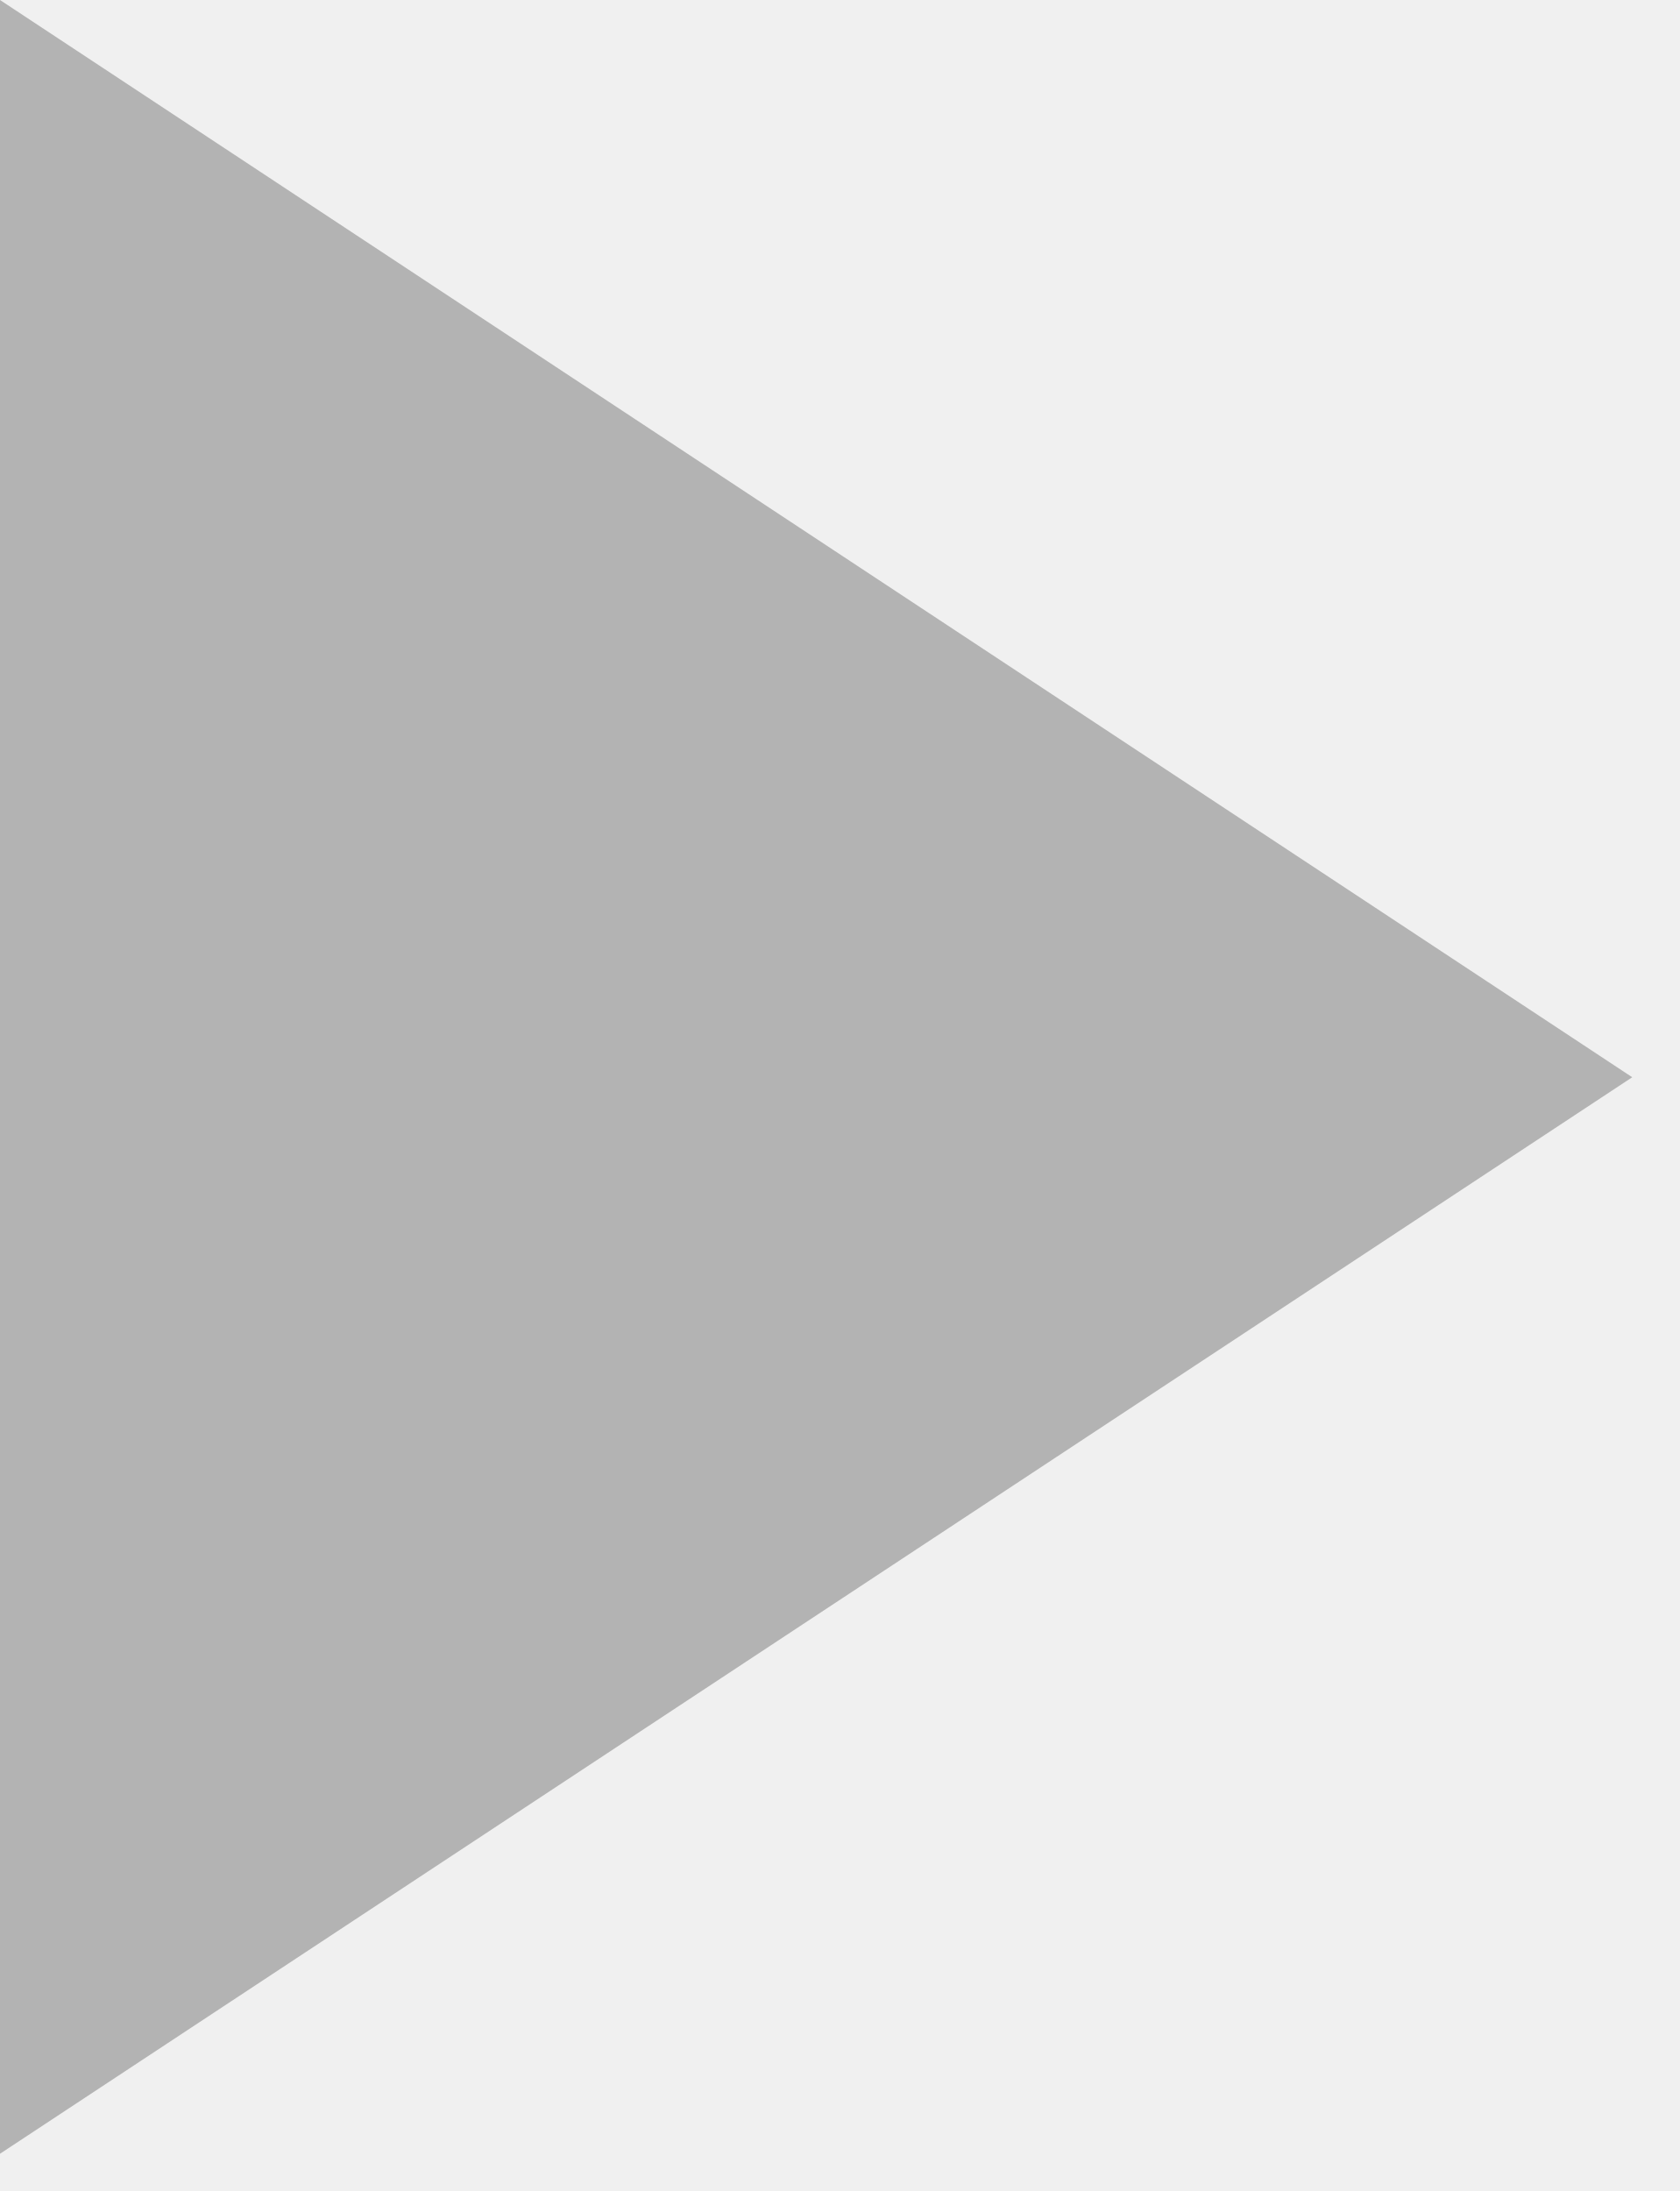
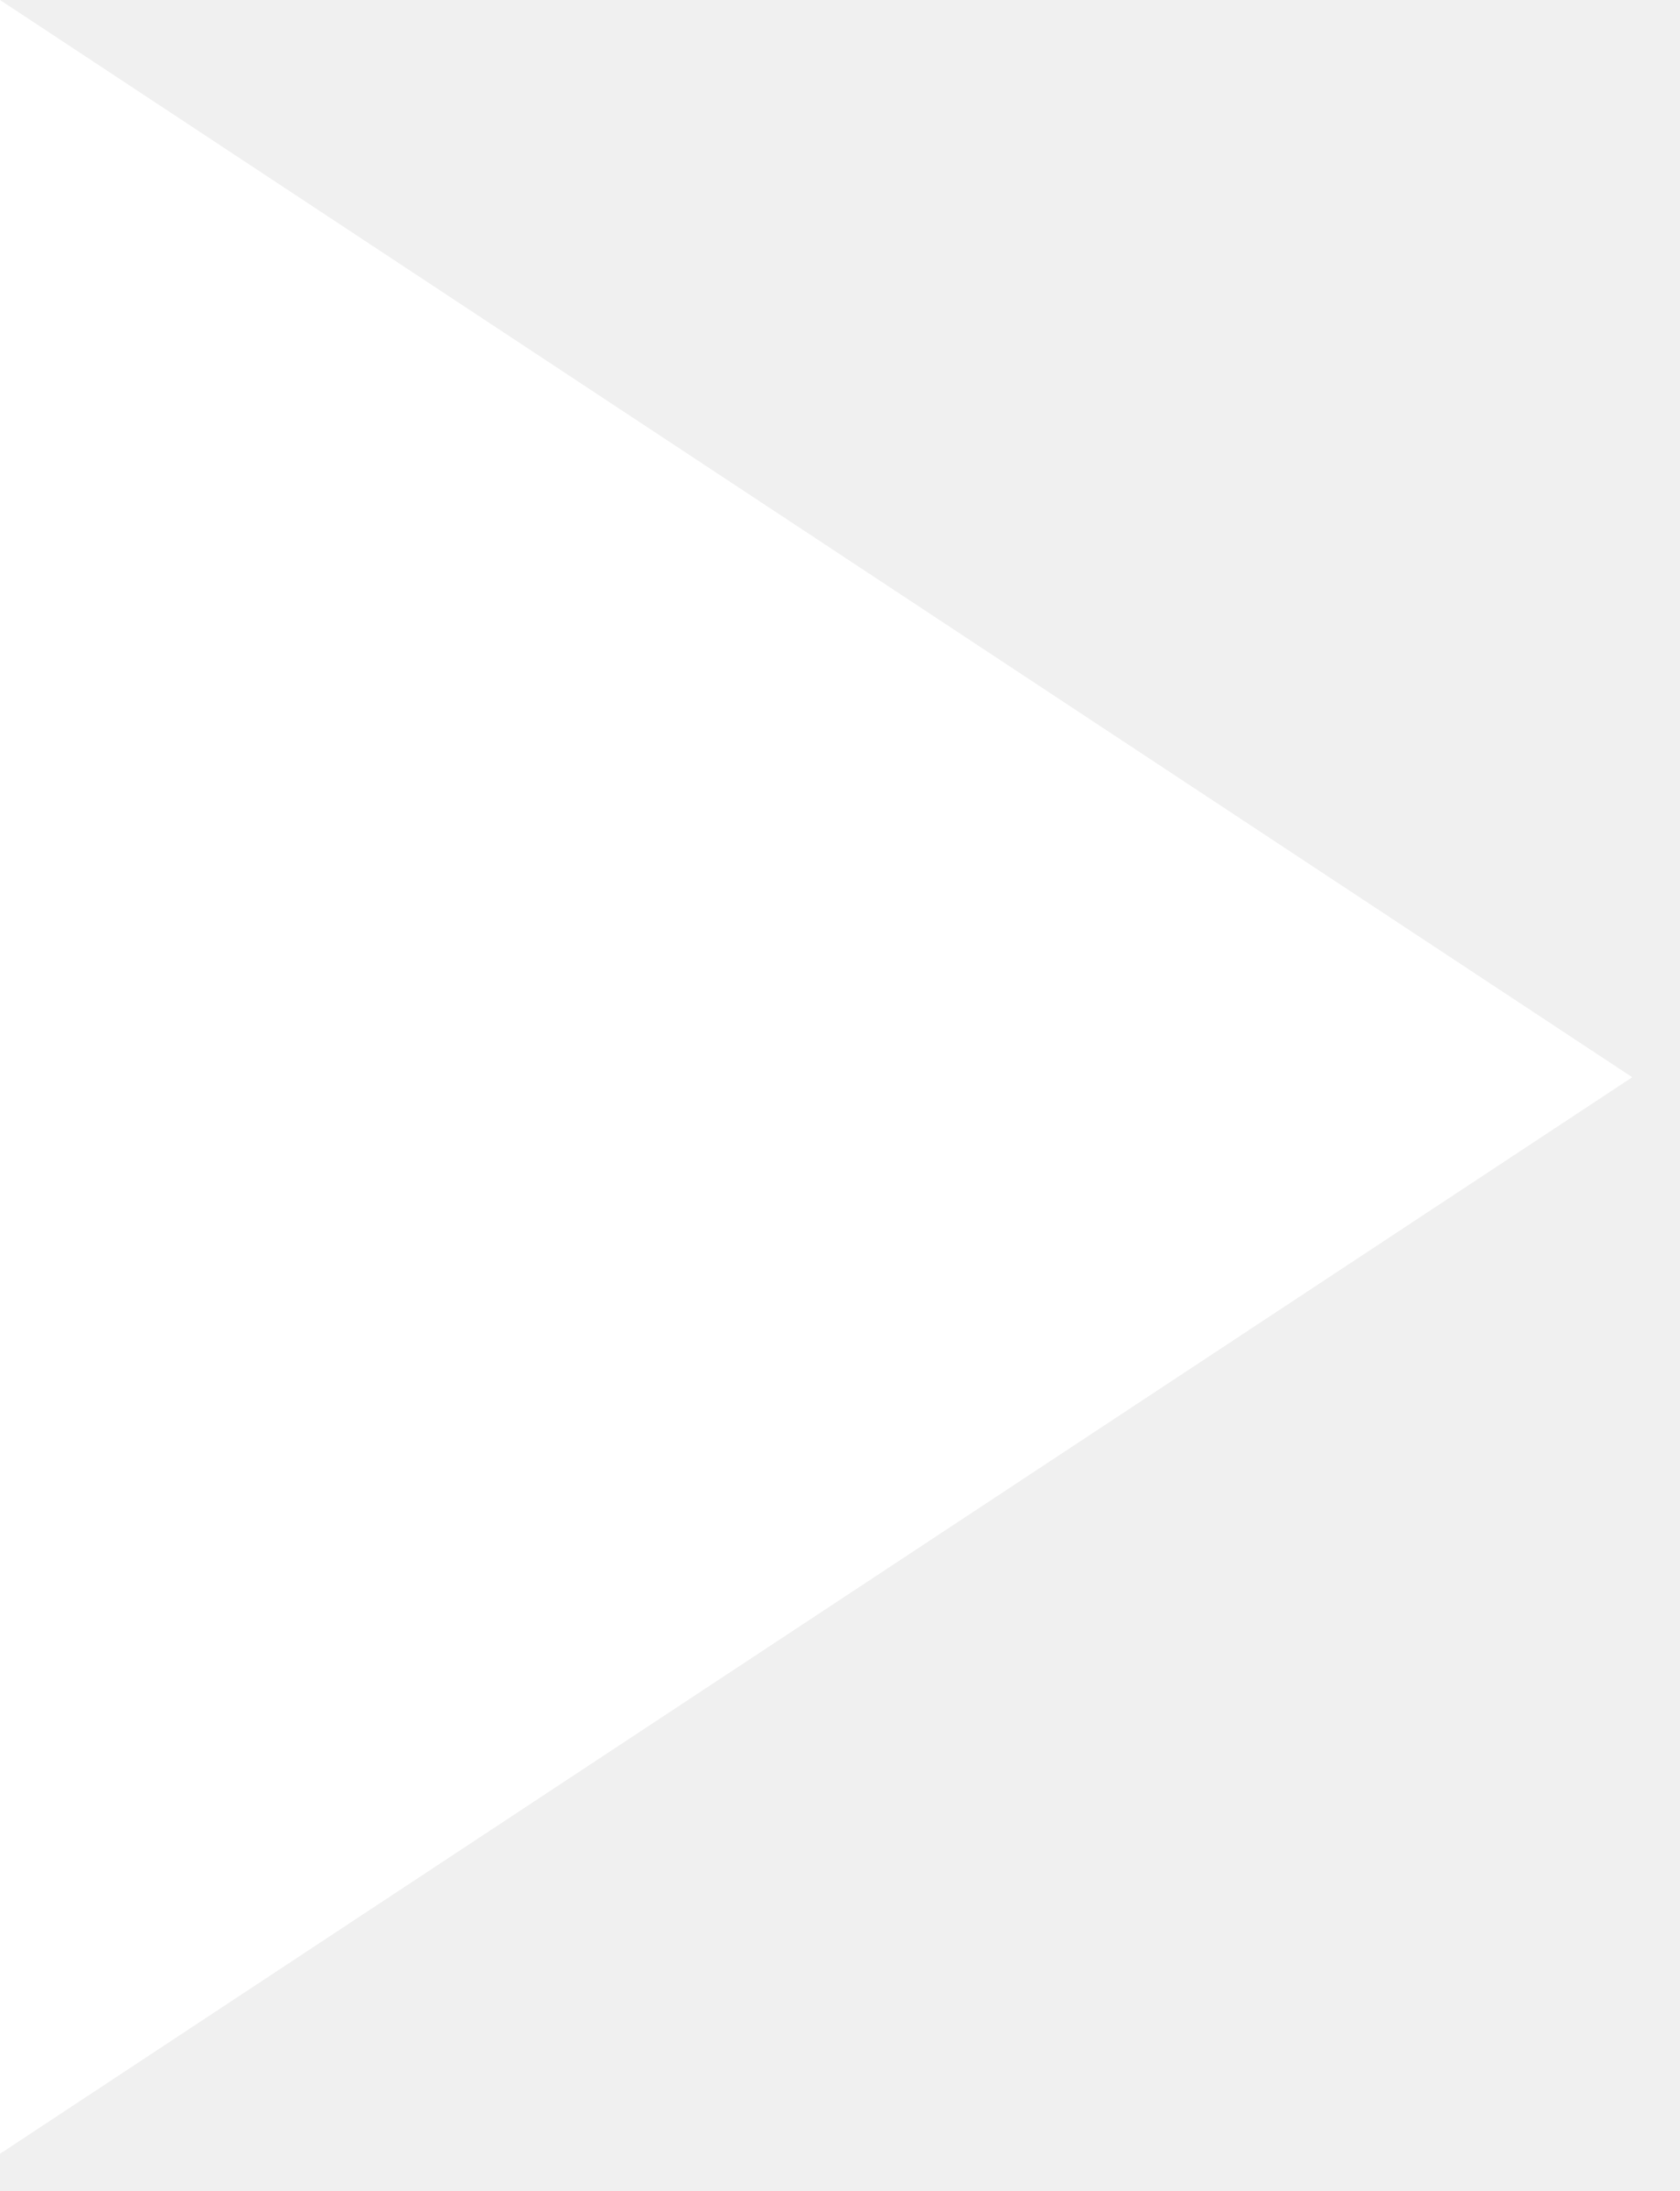
<svg xmlns="http://www.w3.org/2000/svg" width="23" height="30" viewBox="0 0 23 30" fill="none">
  <g clip-path="url(#clip0)">
-     <path d="M22.35 14.75L0 0C0 22.23 0 11.32 0 29.49L22.35 14.75Z" fill="#B3B3B3" />
+     <path d="M22.35 14.75L0 0C0 22.23 0 11.32 0 29.49L22.35 14.75Z" fill="white" />
  </g>
  <defs>
    <clipPath id="clip0">
      <rect width="22.35" height="29.49" fill="white" />
    </clipPath>
  </defs>
</svg>
